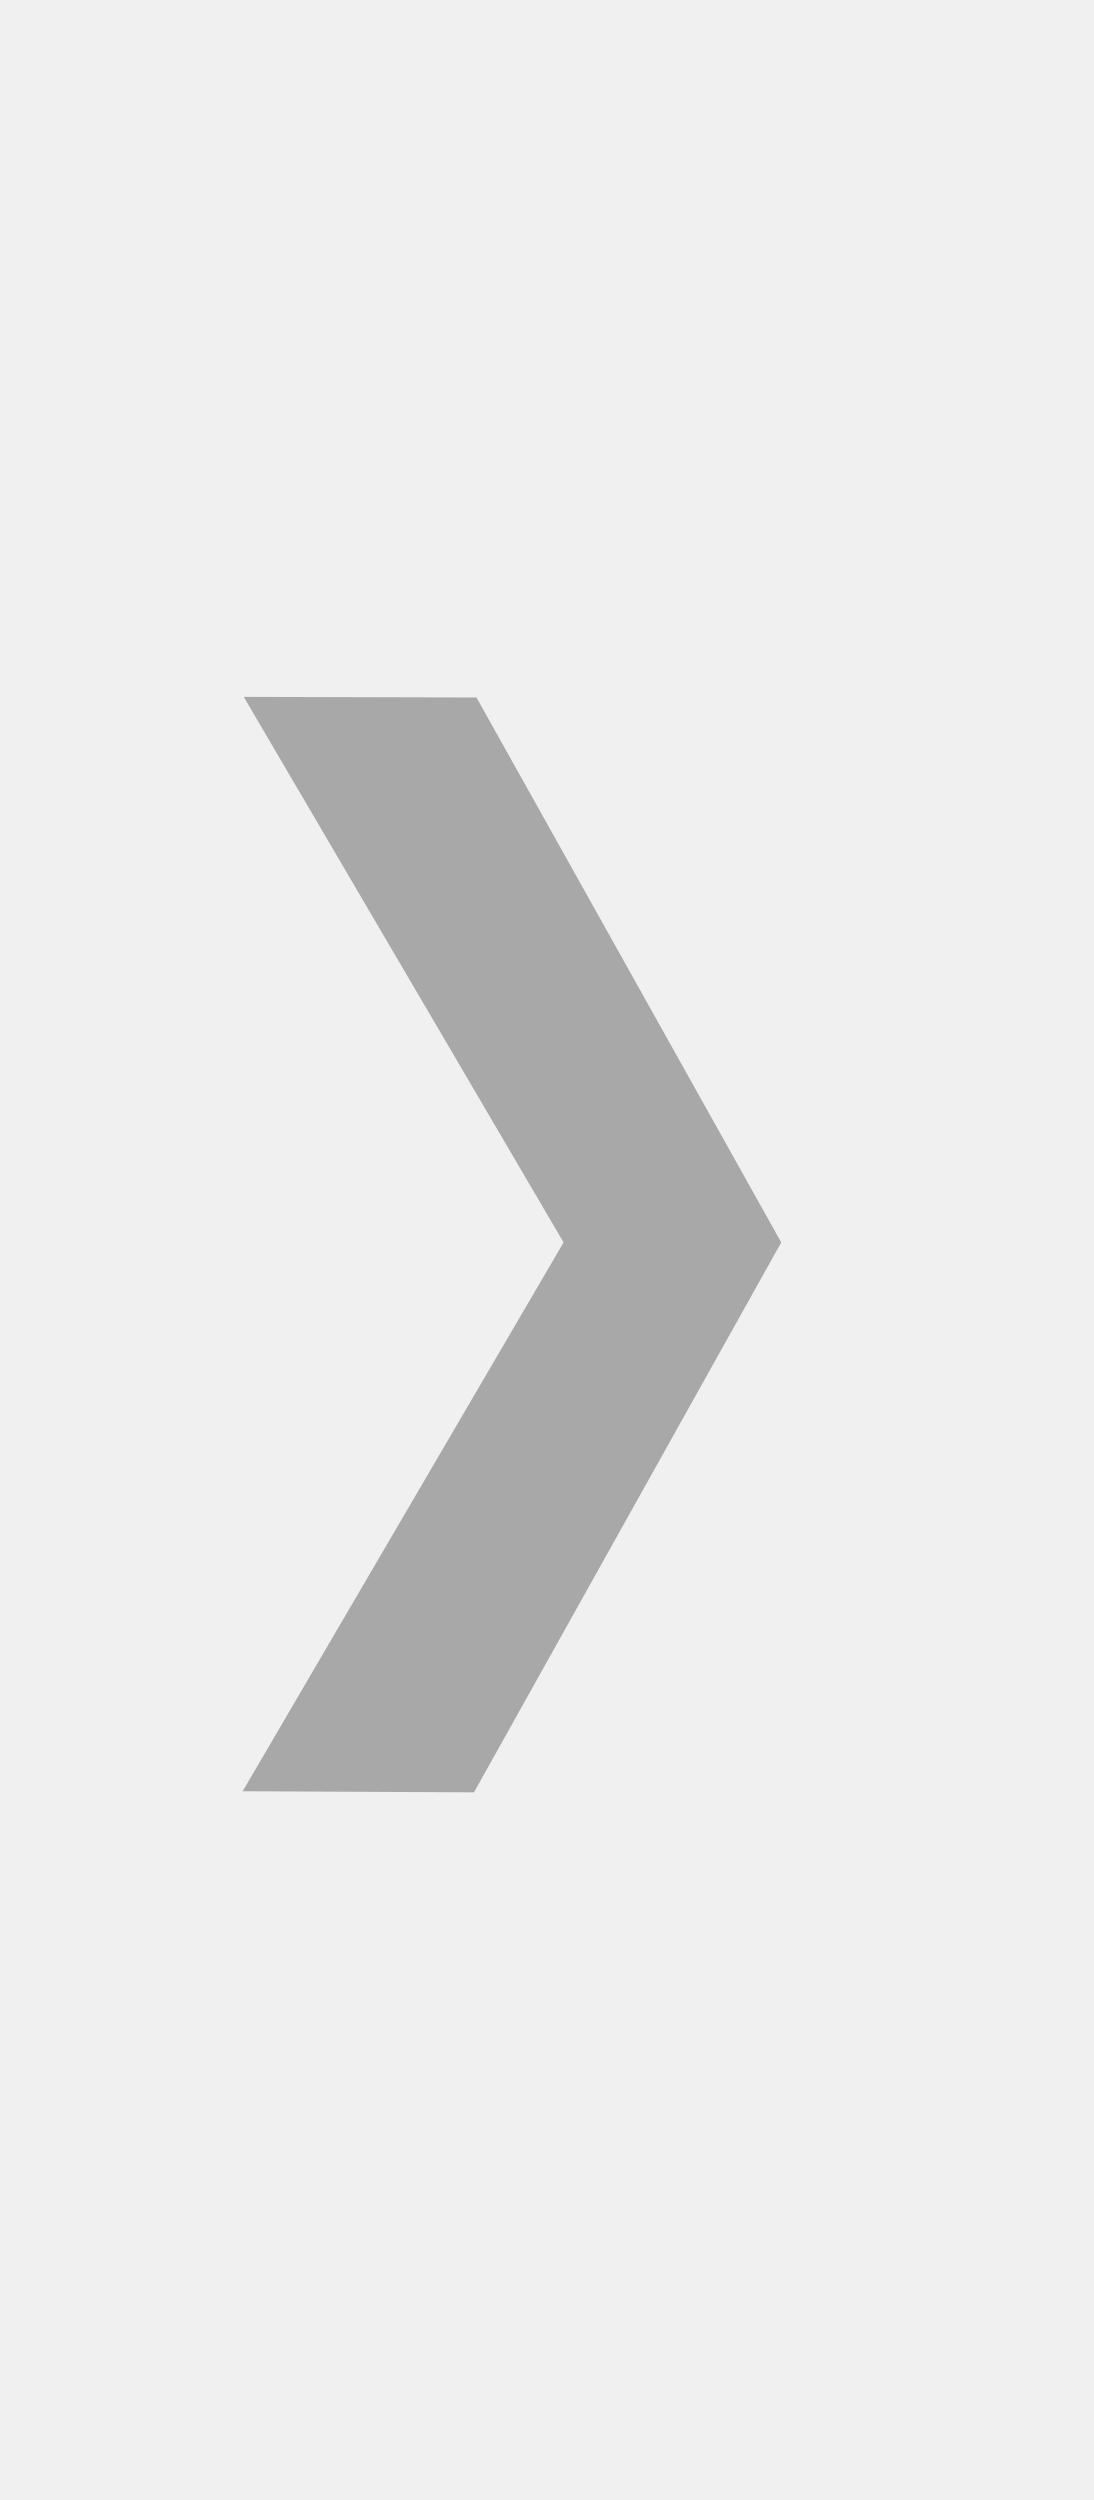
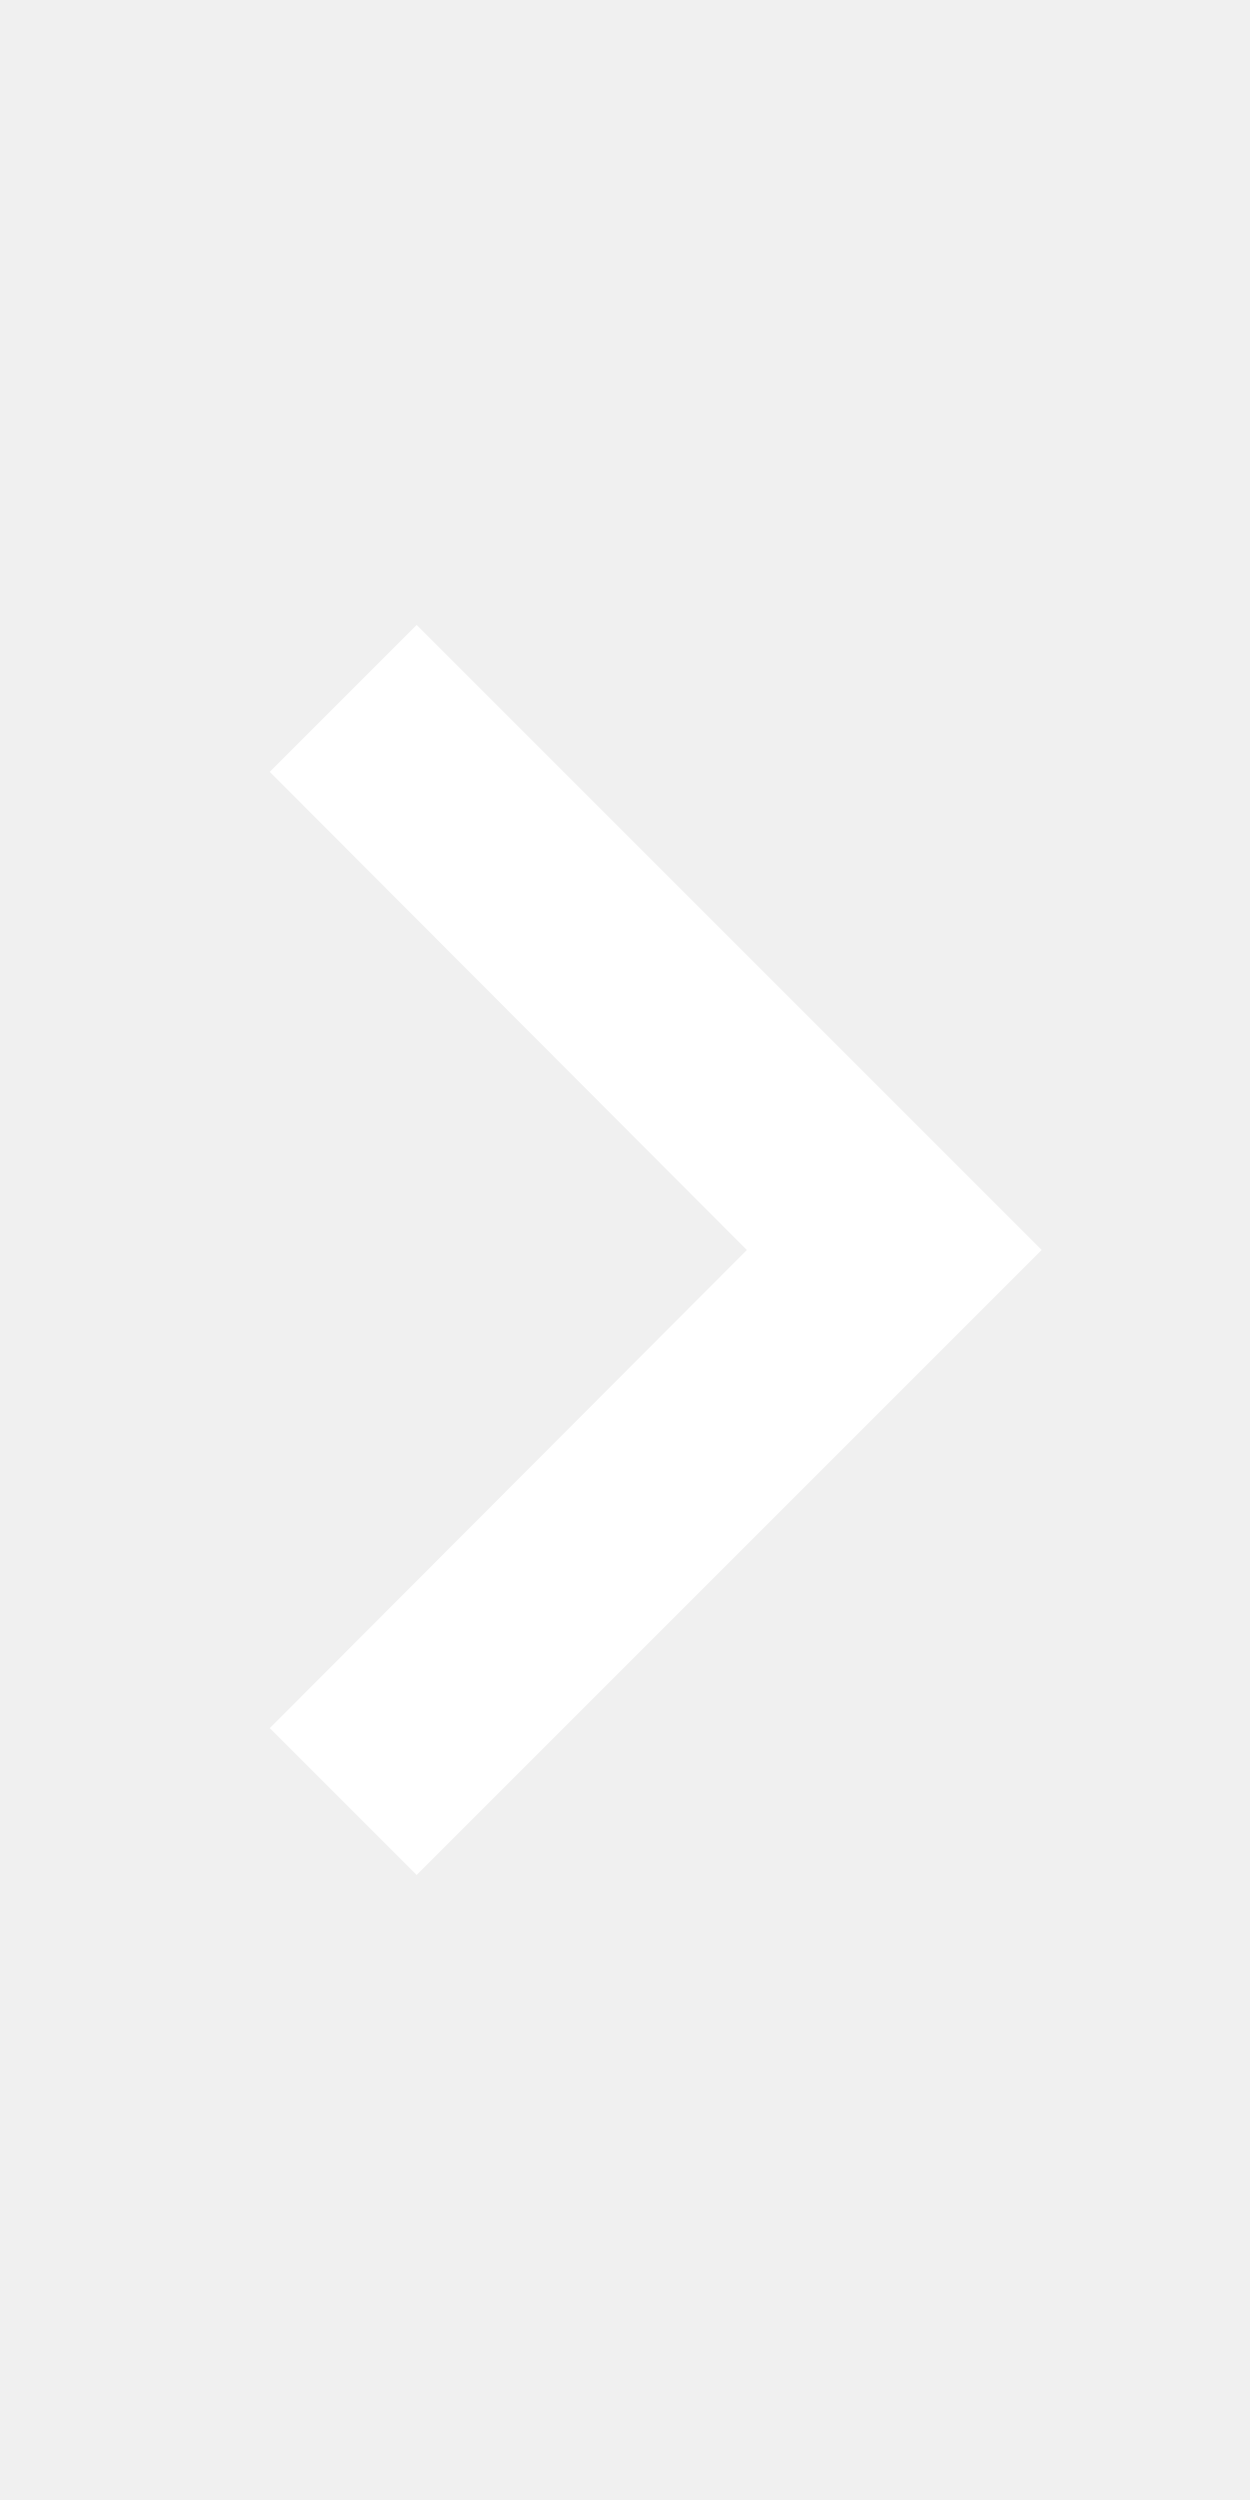
- <svg xmlns="http://www.w3.org/2000/svg" version="1.1" id="Ebene_1" x="0px" y="0px" width="70px" height="160px" viewBox="0 0 14 32" enable-background="new 0 0 14 32" xml:space="preserve">
-   <path display="none" fill="#3D3D3D" d="M23,15v8H9V9h13V8H8v16h16v-9H23z" />
-   <path display="none" fill="#3D3D3D" d="M26.496,9.577l-2.178-2.172l-8.645,8.727l-3.014-3.051l-2.167,2.182l5.164,5.176  L26.496,9.577z" />
-   <path display="none" fill="#3D3D3D" d="M23,9v14H9V9H23 M24,8H8v16h16V8.039V8z" />
-   <path opacity="0.3" d="M3.106,22.928l4.108-7.025L3.12,8.92l2.979,0.008L10,15.903l-3.933,7.039L3.106,22.928z" />
+ <svg xmlns="http://www.w3.org/2000/svg" width="12" height="24" viewBox="6 0 12 24">
+   <path fill="#ffffff" d="M8.59 16.59L13.17 12 8.59 7.41 10 6l6 6-6 6-1.41-1.41z" />
+   <path fill="none" d="M0 0h24v24H0V0z" />
</svg>
